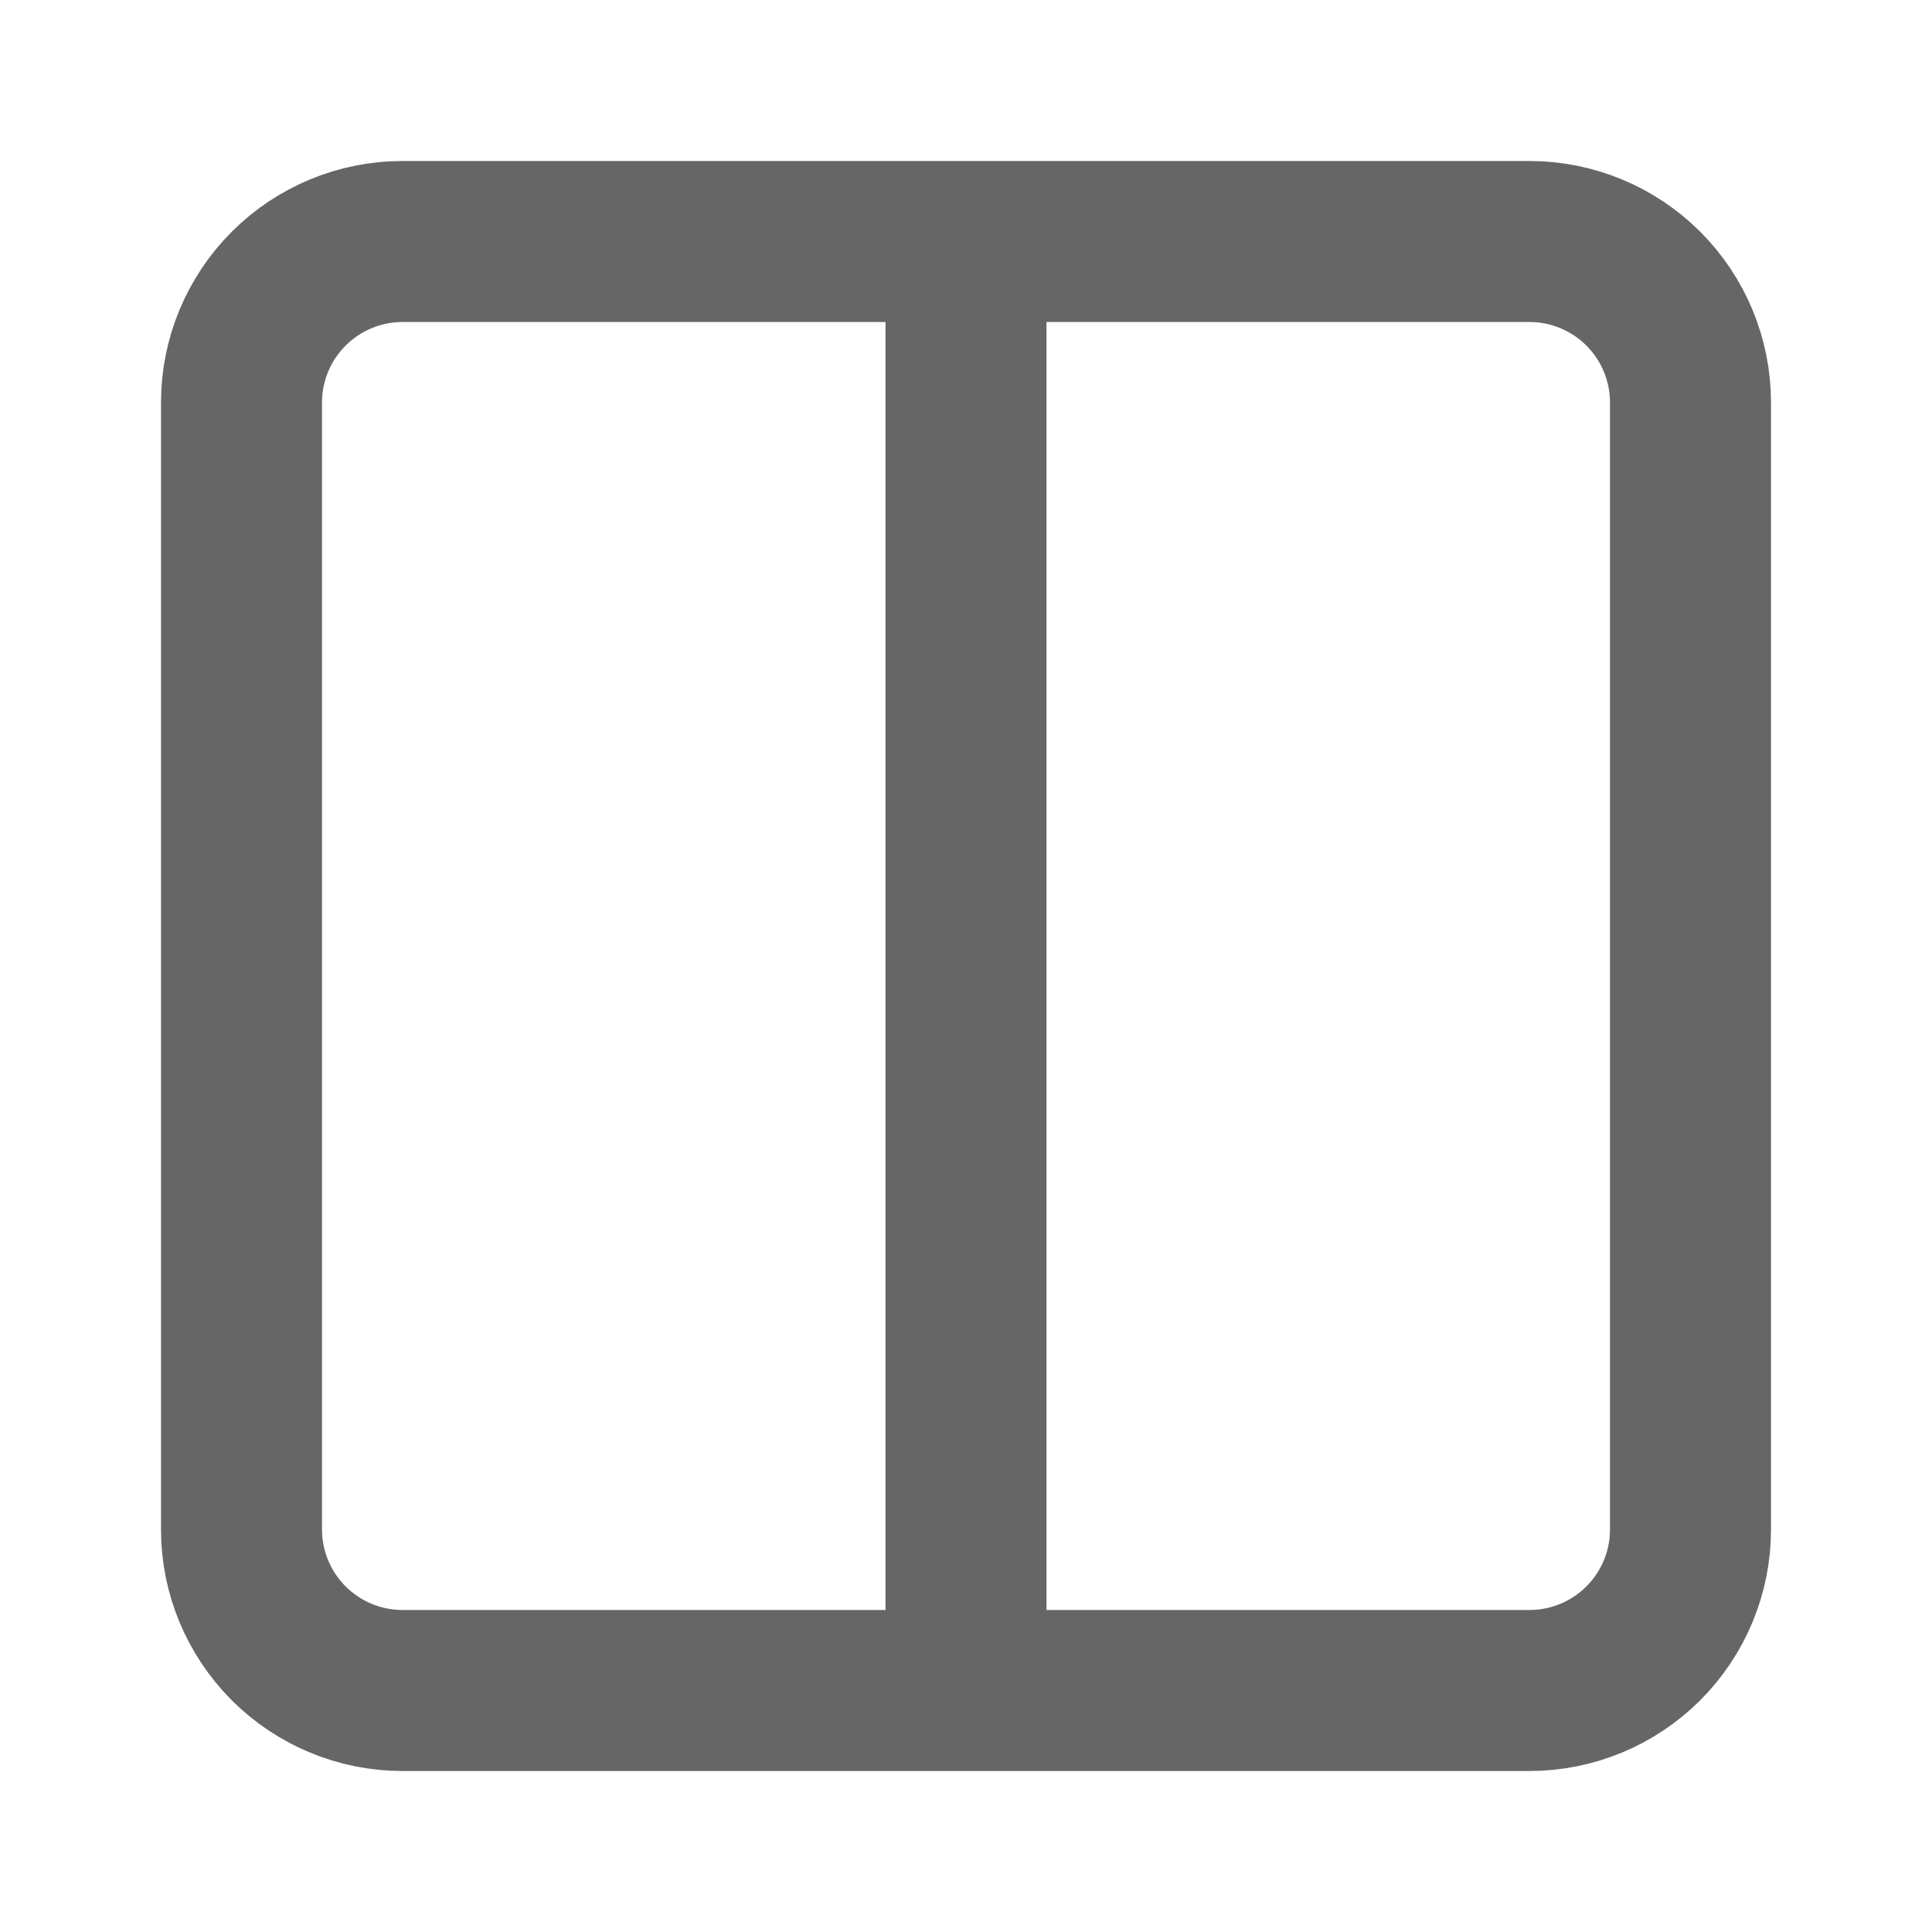
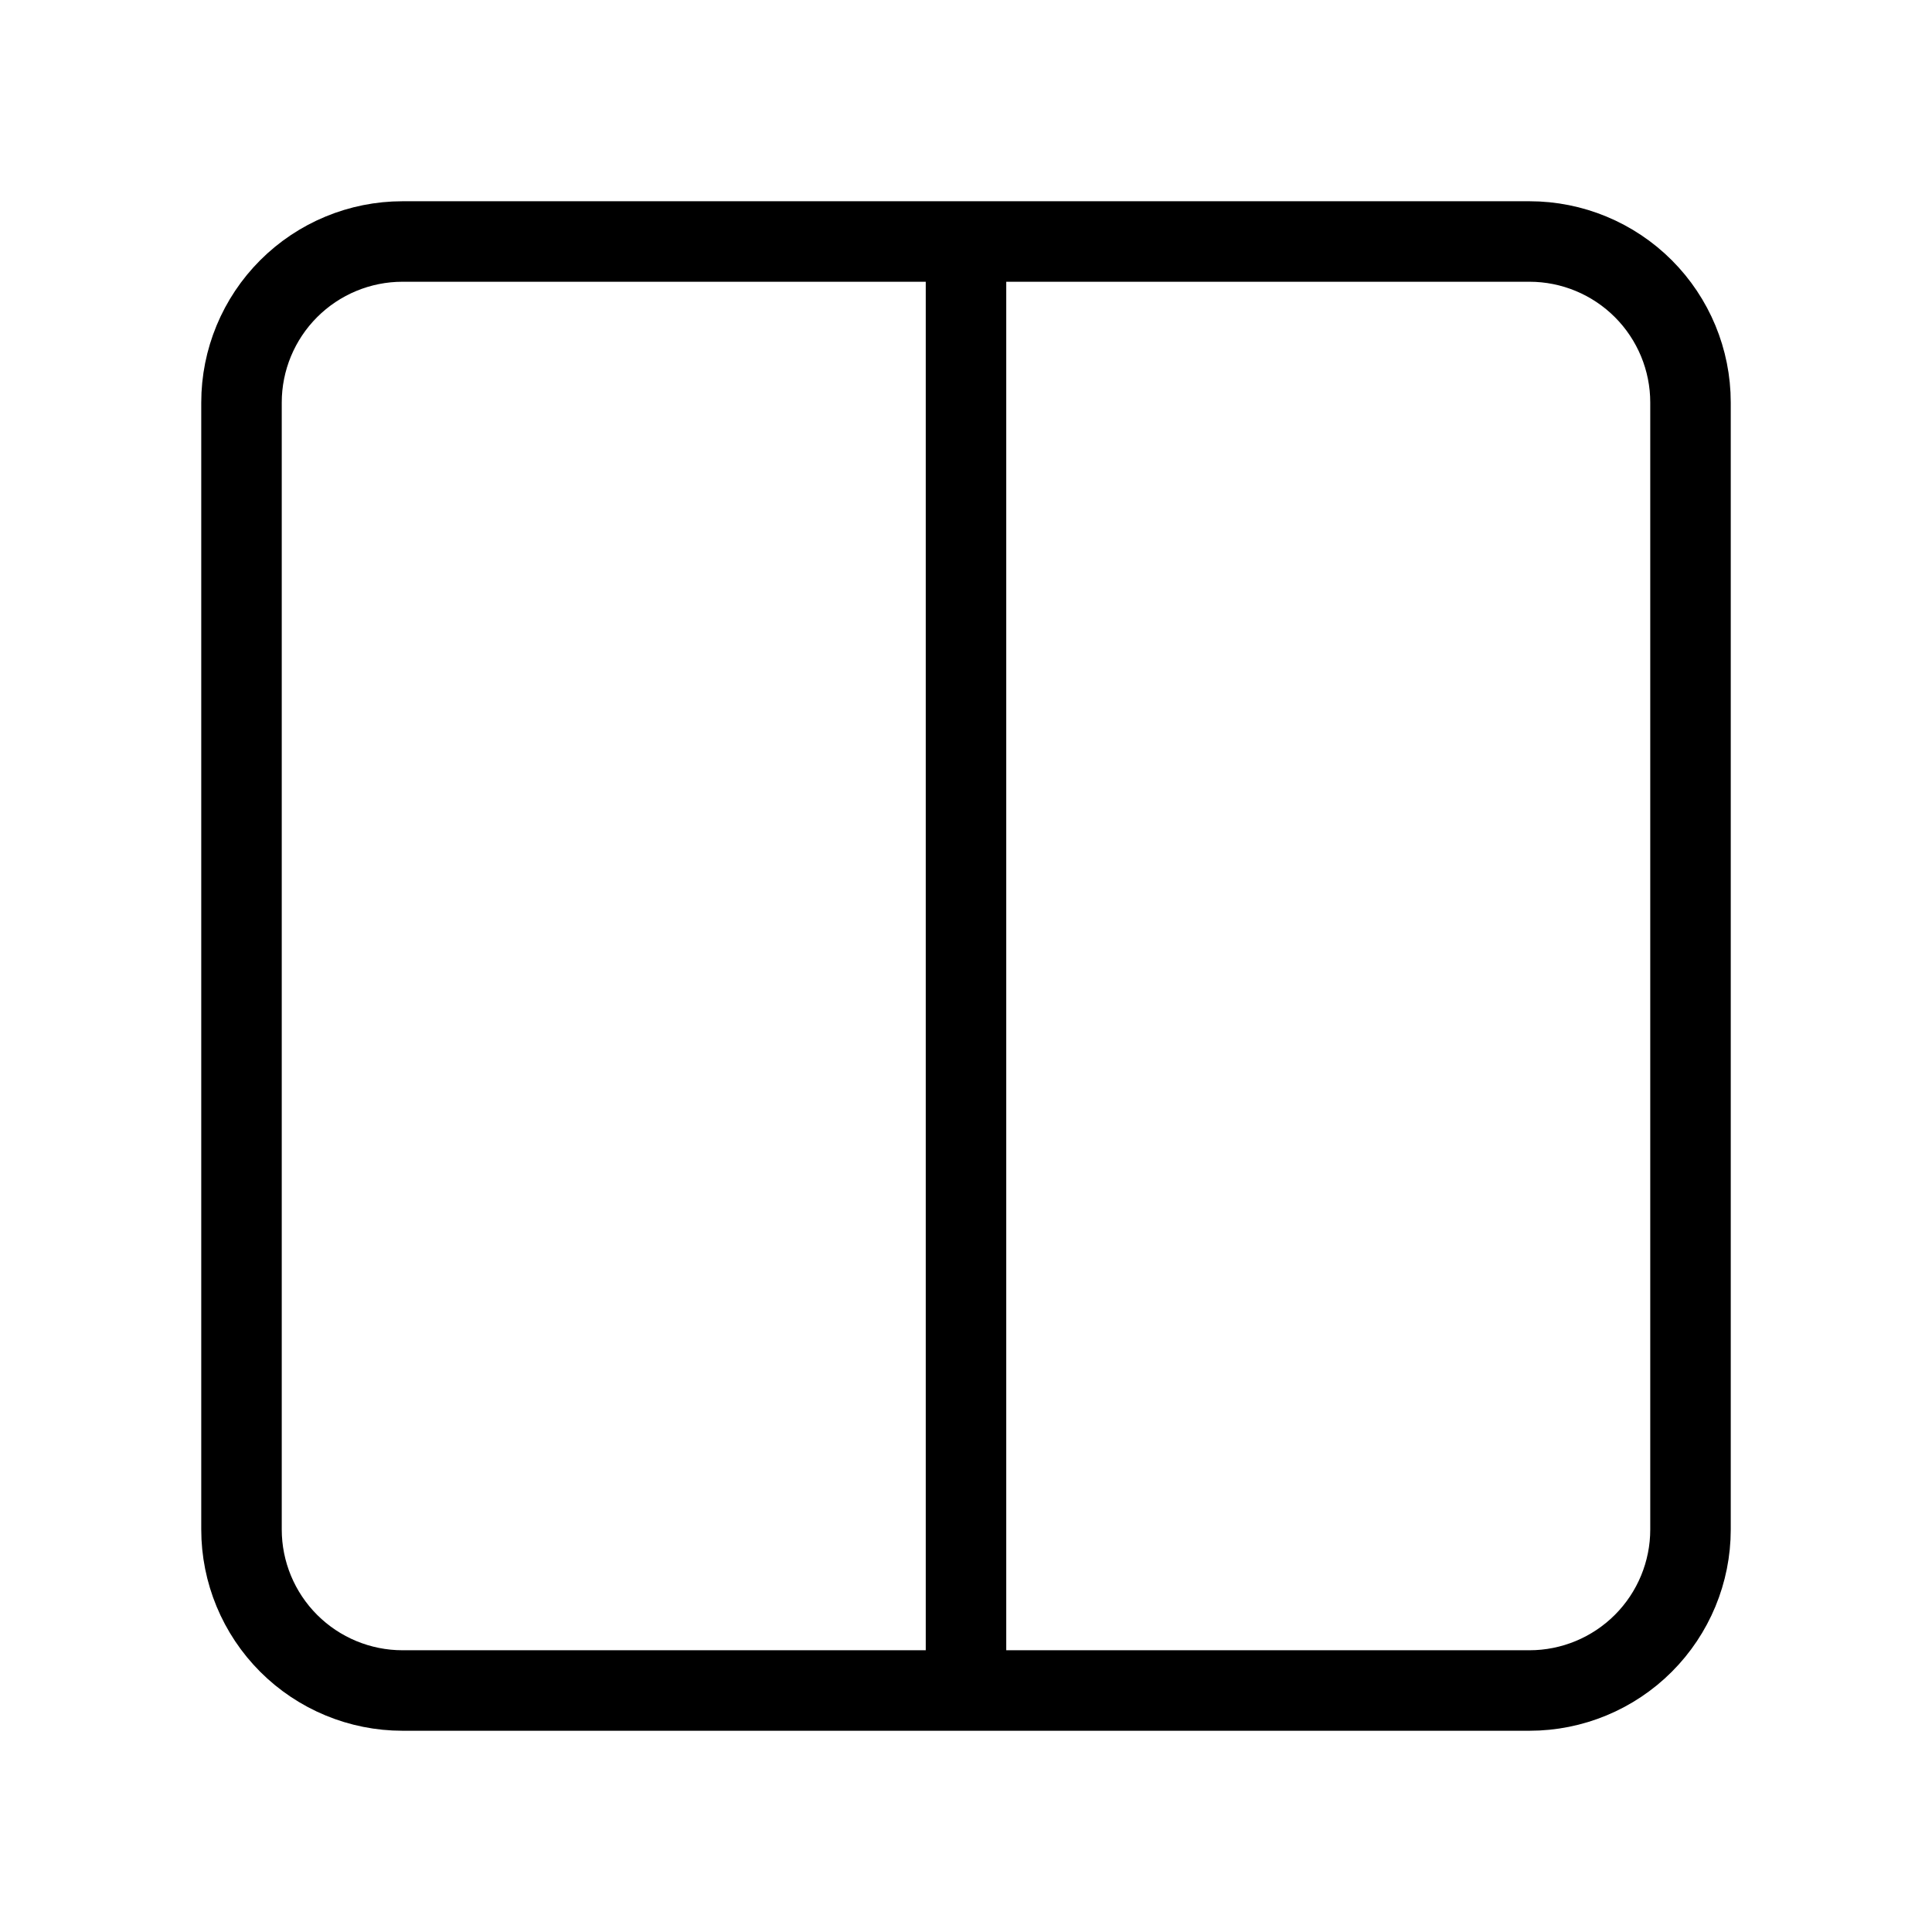
<svg xmlns="http://www.w3.org/2000/svg" width="24" height="24" viewBox="0 0 24 24" fill="none">
-   <path d="M12 3V21M12 3H19C19.53 3 20.039 3.211 20.414 3.586C20.789 3.961 21 4.47 21 5V19C21 19.53 20.789 20.039 20.414 20.414C20.039 20.789 19.53 21 19 21H12V3ZM12 3H5C4.47 3 3.961 3.211 3.586 3.586C3.211 3.961 3 4.47 3 5V19C3 19.53 3.211 20.039 3.586 20.414C3.961 20.789 4.47 21 5 21H12V3Z" stroke="black" stroke-opacity="0.6" stroke-width="2" stroke-linecap="round" strokeLinejoin="round" />
+   <path d="M12 3V21M12 3H19C19.53 3 20.039 3.211 20.414 3.586C20.789 3.961 21 4.47 21 5V19C21 19.53 20.789 20.039 20.414 20.414C20.039 20.789 19.53 21 19 21H12V3ZM12 3H5C4.47 3 3.961 3.211 3.586 3.586C3.211 3.961 3 4.47 3 5V19C3 19.53 3.211 20.039 3.586 20.414C3.961 20.789 4.47 21 5 21H12V3Z" stroke="black" strokeOpacity="0.6" strokeWidth="2" strokeLinecap="round" strokeLinejoin="round" />
</svg>
